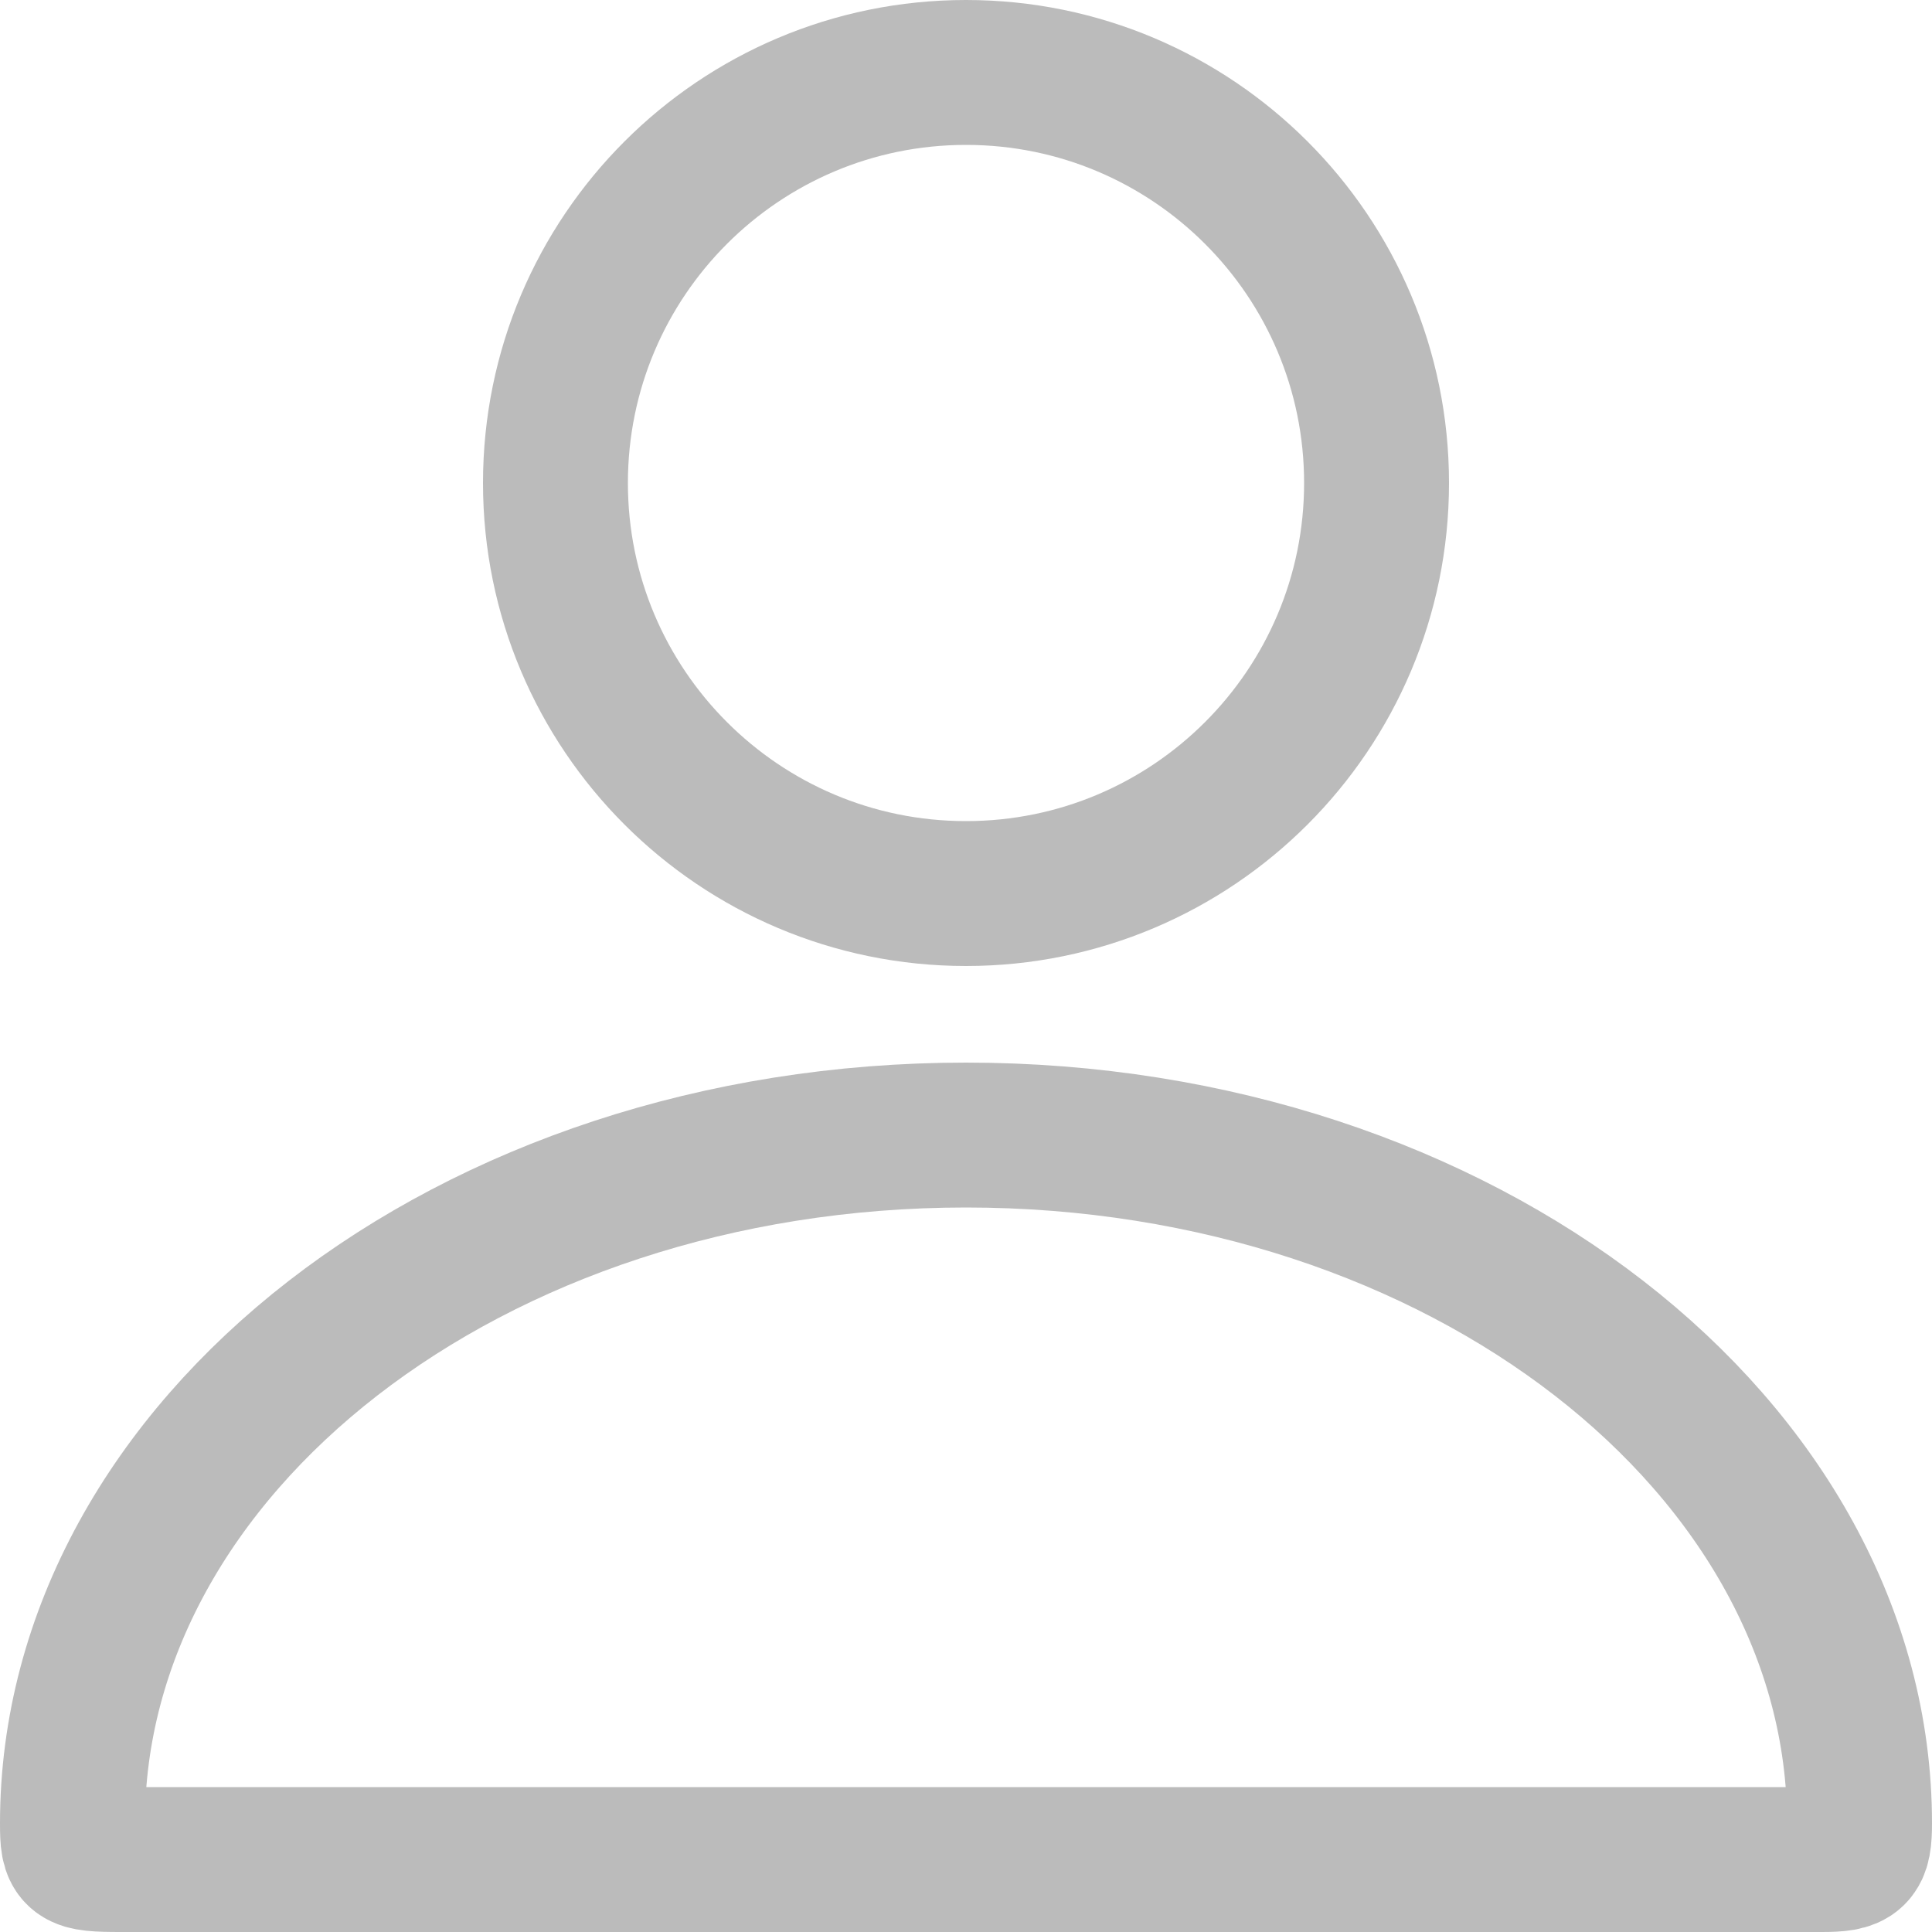
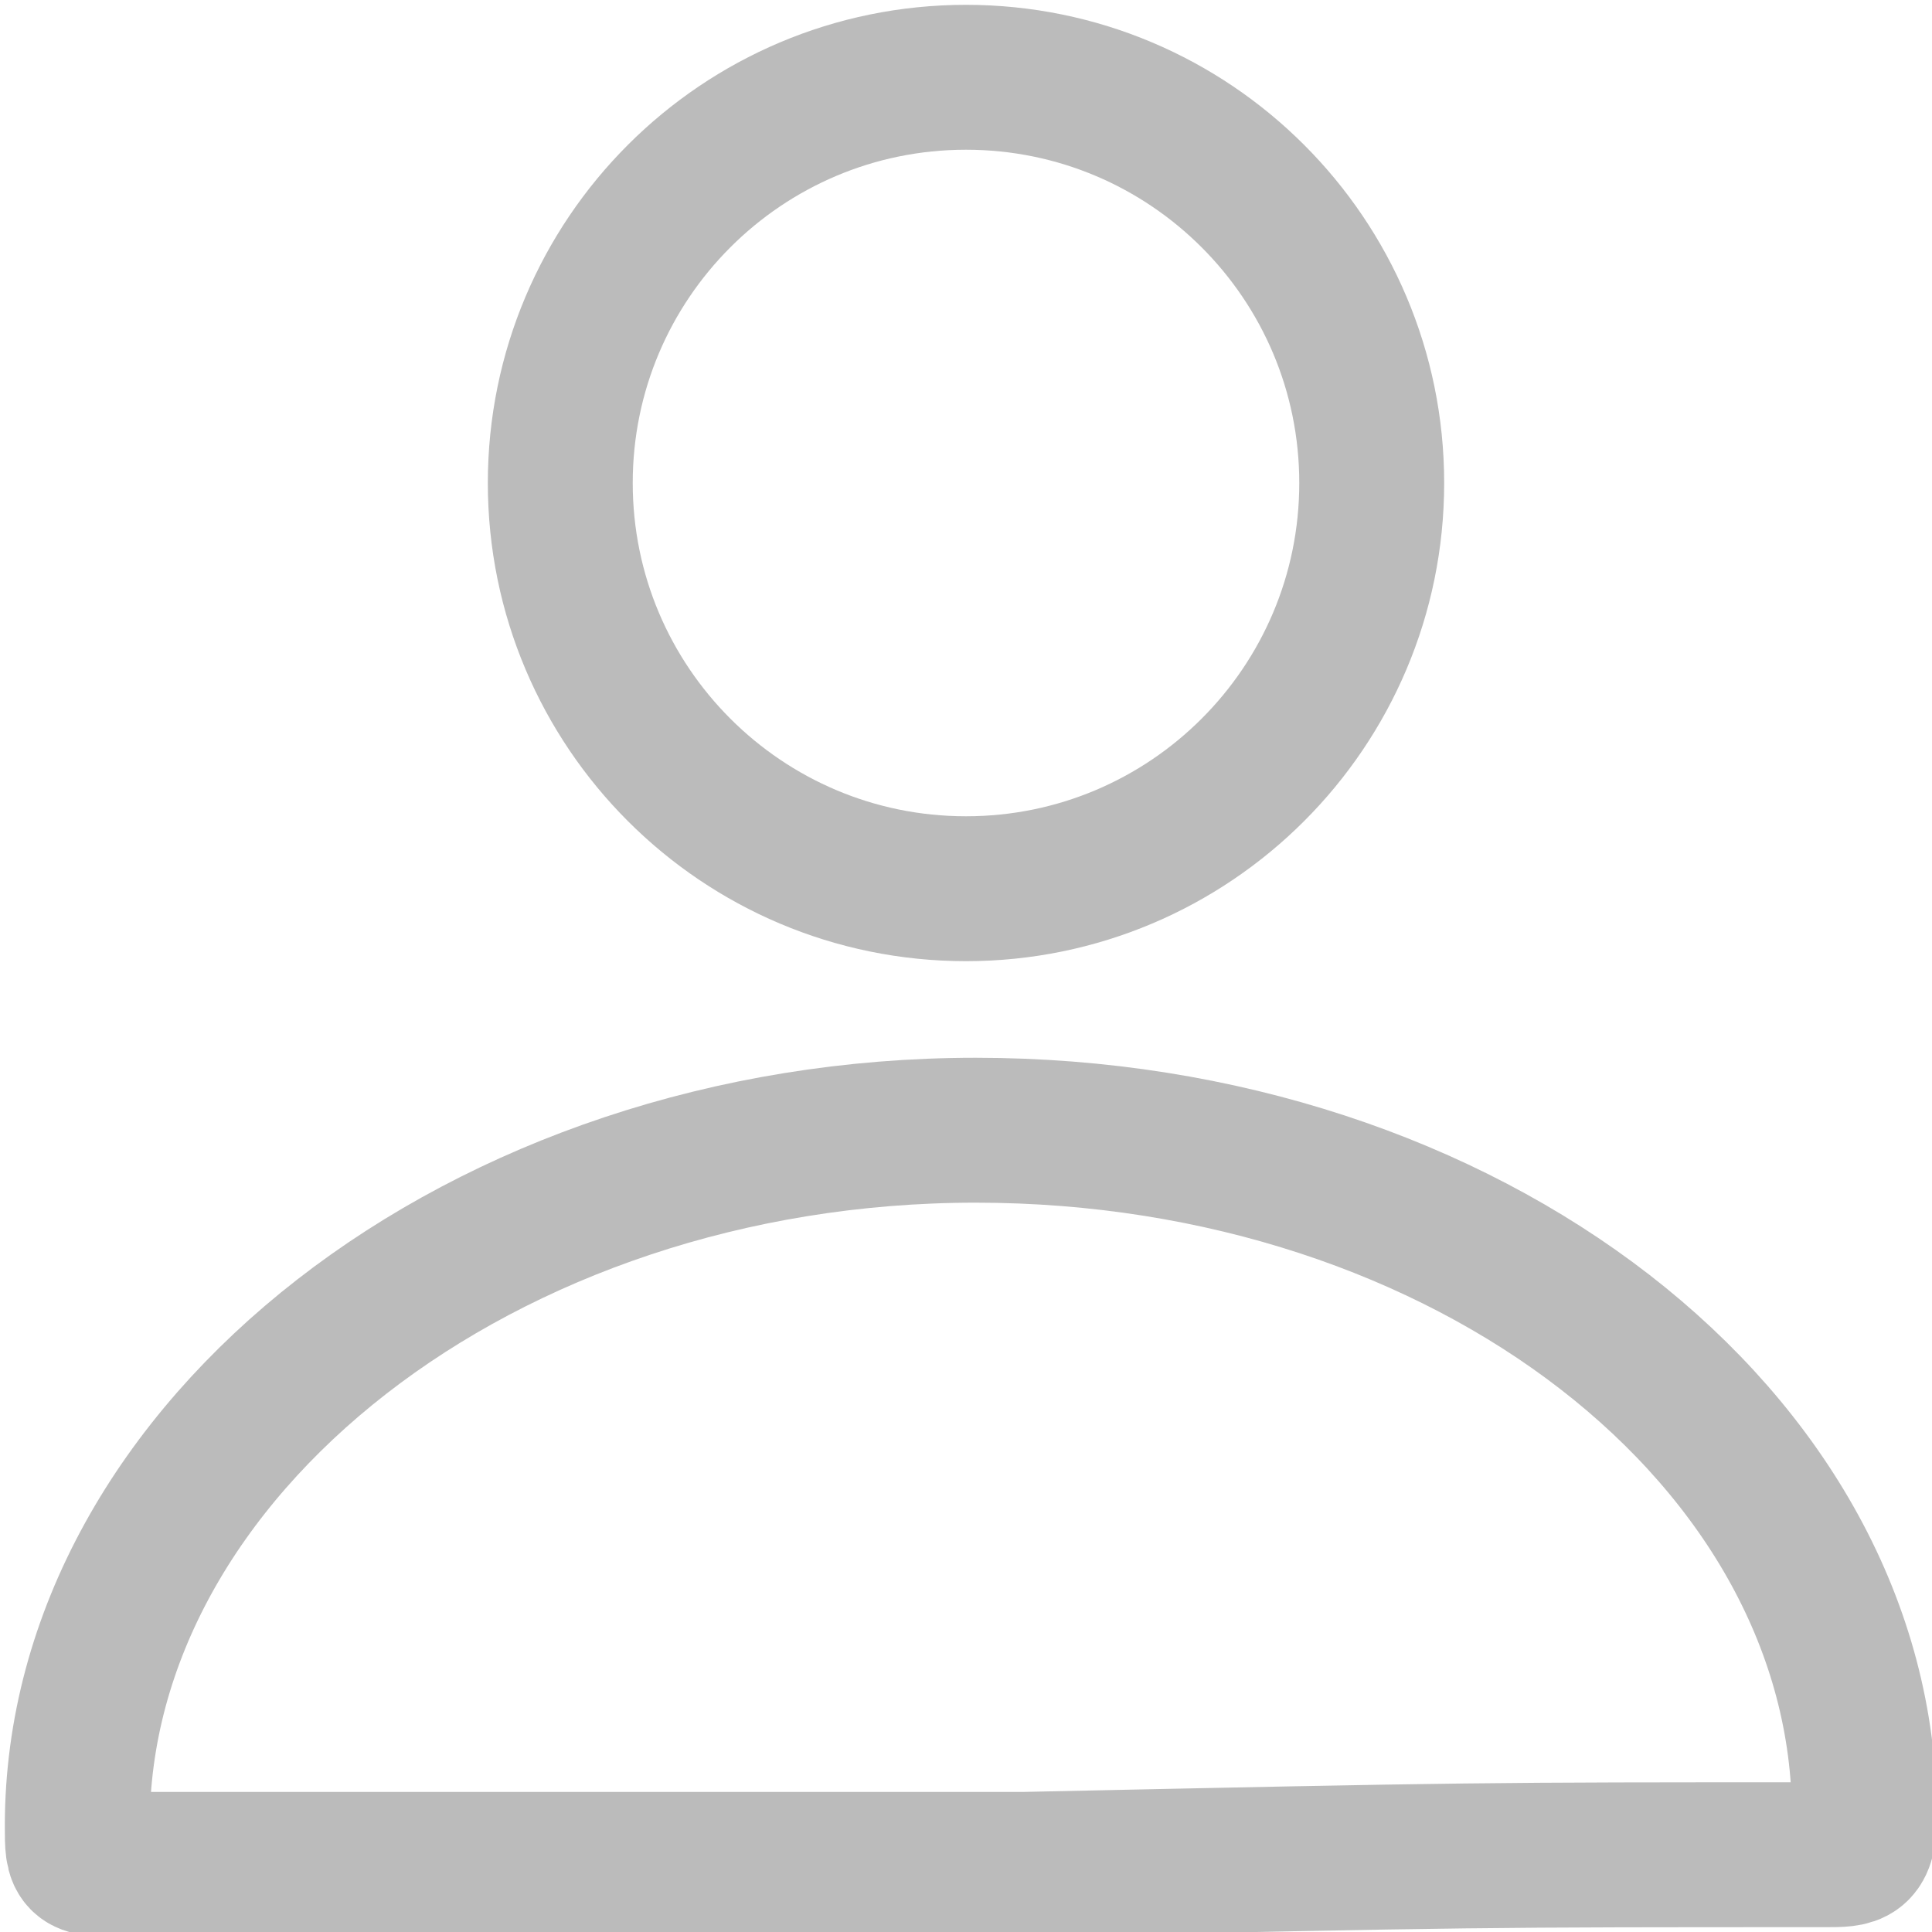
- <svg xmlns="http://www.w3.org/2000/svg" width="20px" height="20px" viewBox="0 0 20 20" version="1.1">
-   <g id="Page-1" stroke="none" stroke-width="1" fill="none" fill-rule="evenodd">
+ <svg xmlns="http://www.w3.org/2000/svg" version="1.1" id="Ebene_1" x="0px" y="0px" viewBox="0 0 20 20" style="enable-background:new 0 0 20 20;" xml:space="preserve">
+   <style type="text/css">
+ 	.st0{fill-rule:evenodd;clip-rule:evenodd;fill:#C40202;fill-opacity:0;}
+ 	.st1{fill:none;stroke:#BBBBBB;stroke-width:1.5;}
+ </style>
+   <g id="Page-1">
    <g id="Desktop-HD-Copy" transform="translate(-1186, -34)">
      <g id="Group-4" transform="translate(-31, -73)">
        <g id="user" transform="translate(1215, 105)">
-           <rect id="Rectangle" fill-opacity="0" fill="#C40202" x="0" y="0" width="24" height="24" />
-           <g id="Group-9" transform="translate(2, 2)" stroke="#BBBBBB" stroke-width="1.5">
-             <path d="M18.86,19.25 C19.203,19.25 19.25,19.206 19.25,18.875 C19.25,14.985 15.143,11.75 10,11.75 C4.857,11.75 0.75,14.985 0.75,18.875 C0.75,19.229 0.773,19.25 1.252,19.25 C4.929,19.25 4.929,19.25 10.502,19.25 C15.277,19.25 15.277,19.25 18.86,19.25 Z" id="Oval" />
-             <circle id="Oval" cx="10" cy="5" r="4.25" />
+           <rect id="Rectangle" y="0" class="st0" width="24" height="24" />
+           <g id="Group-9" transform="translate(2, 2)">
+             <path id="Oval" class="st1" d="M18.9,19.2c0.3,0,0.4,0,0.4-0.4c0-3.9-4.1-7.1-9.2-7.1S0.8,15,0.8,18.9c0,0.4,0,0.4,0.5,0.4       c3.7,0,3.7,0,9.3,0C15.3,19.2,15.3,19.2,18.9,19.2z" />
+             <circle class="st1" cx="10" cy="5" r="4.2" />
          </g>
        </g>
      </g>
    </g>
  </g>
</svg>
